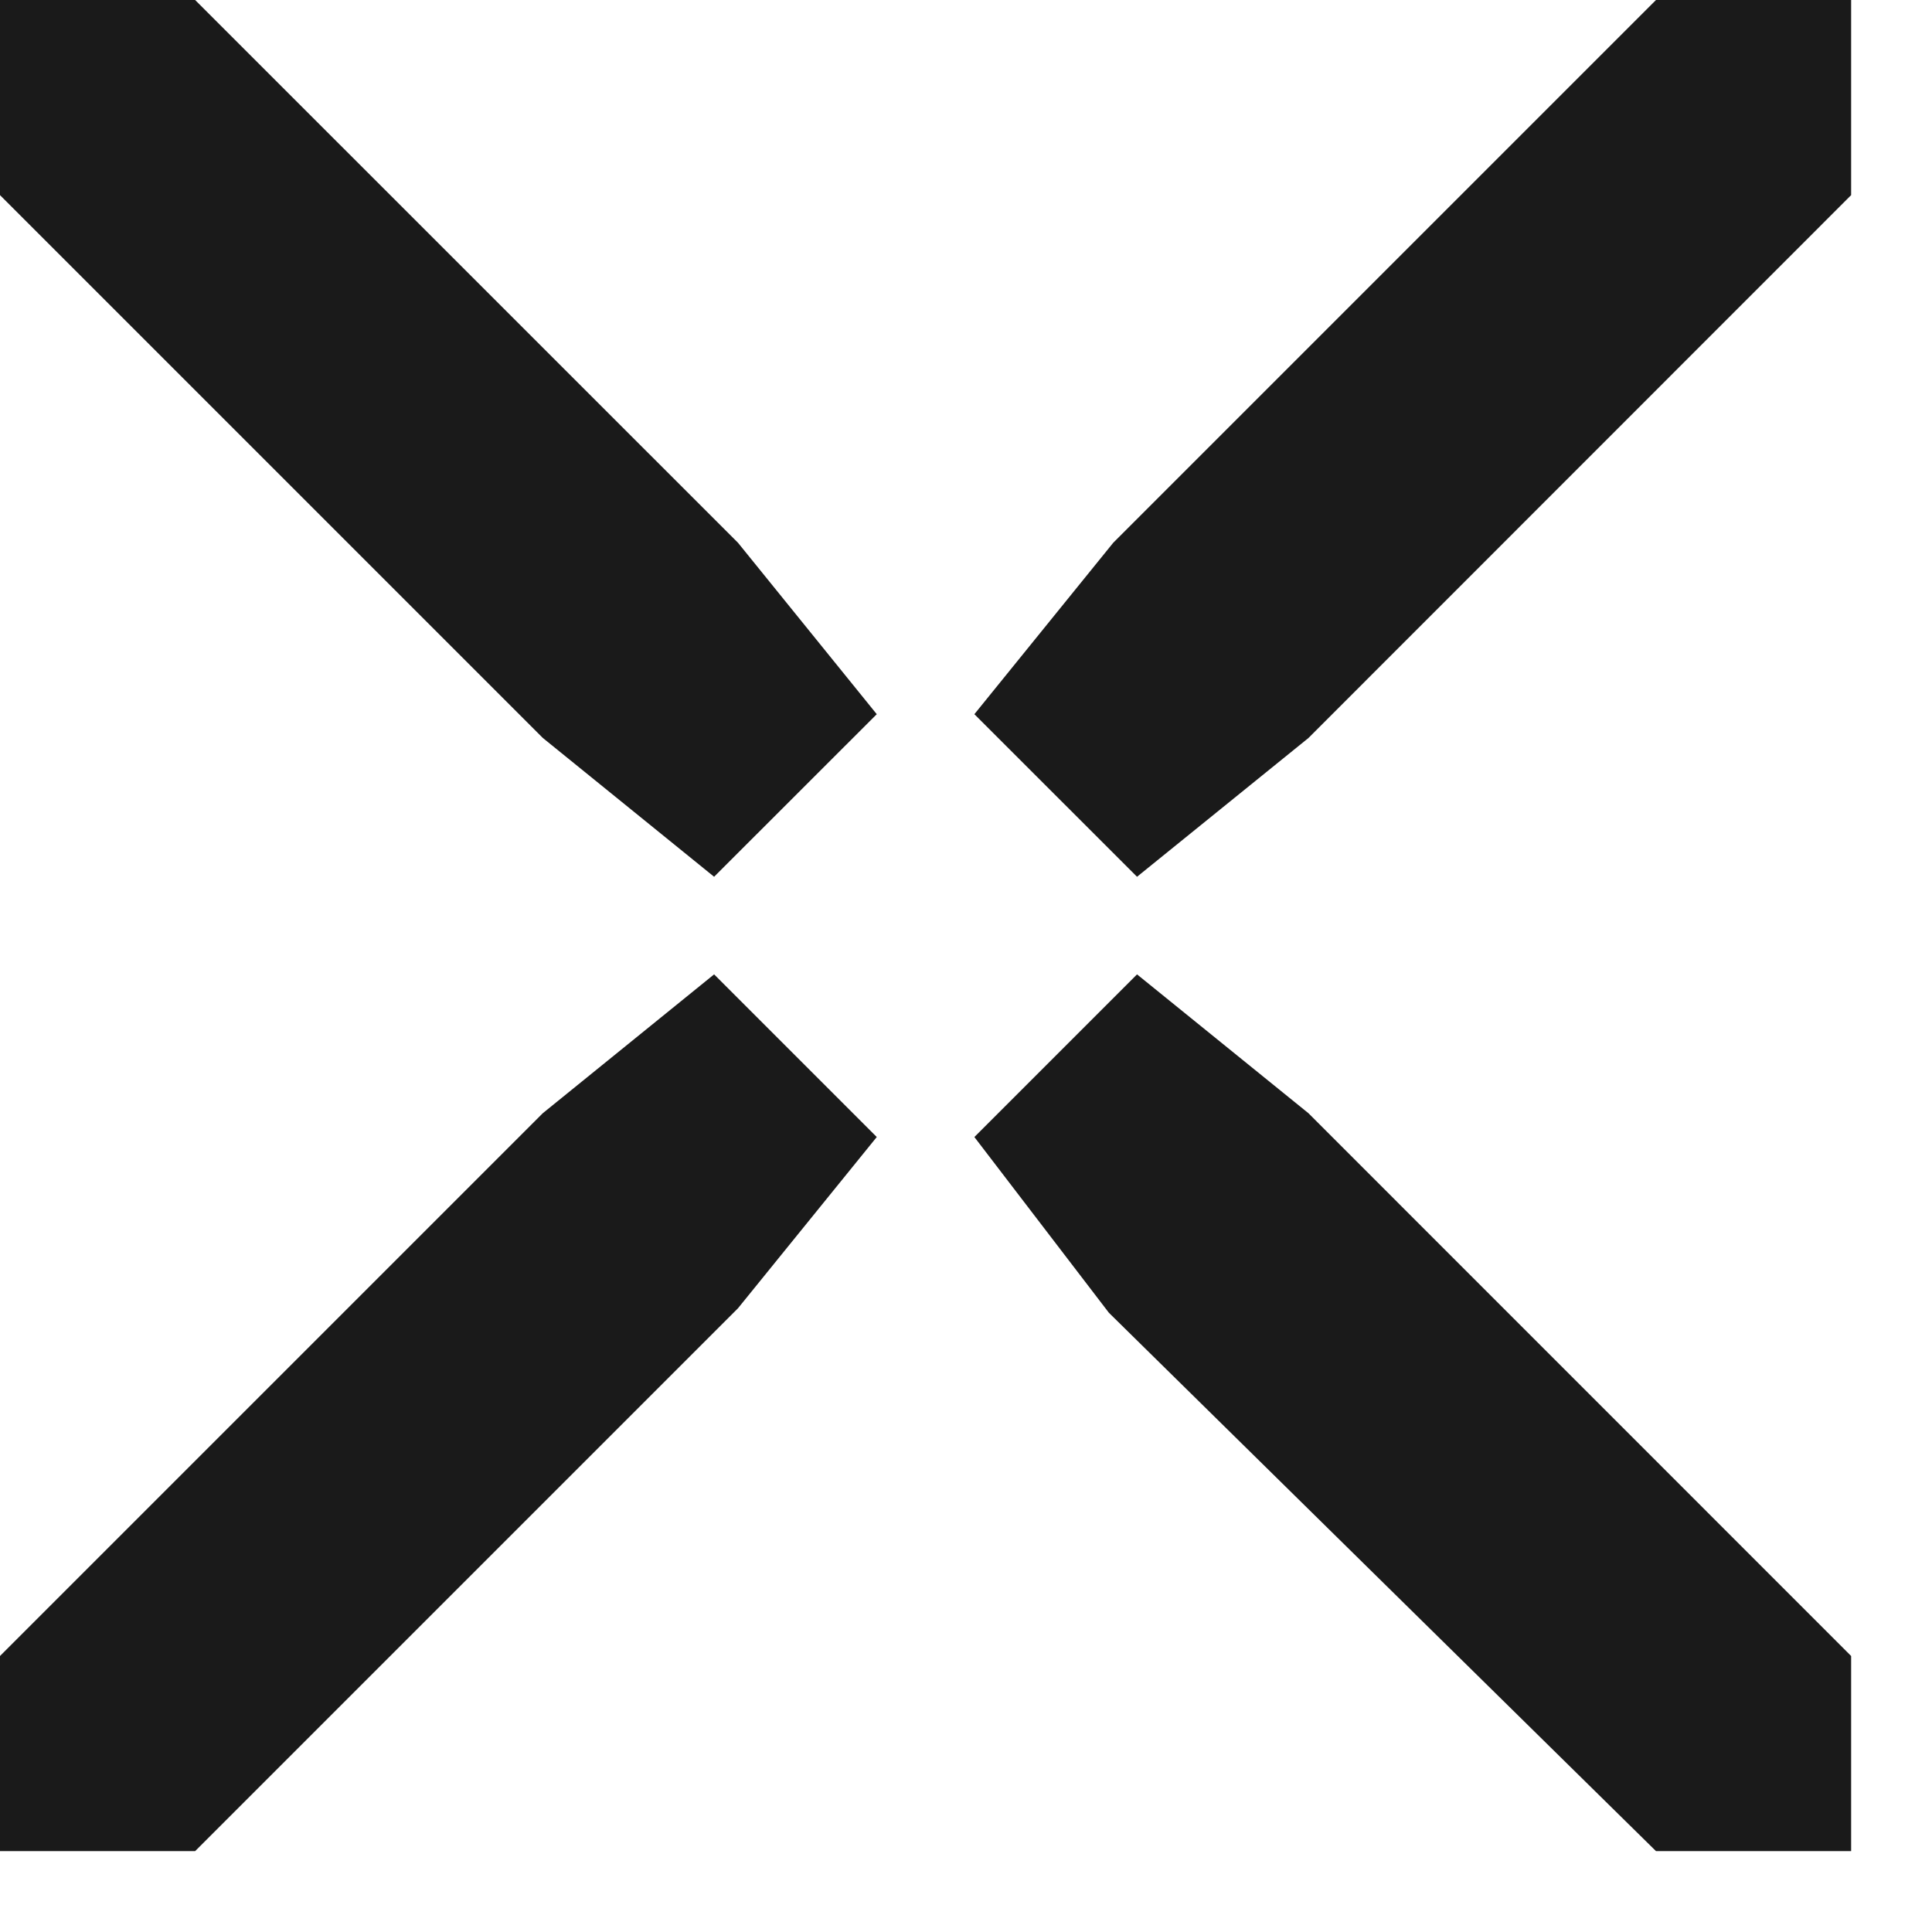
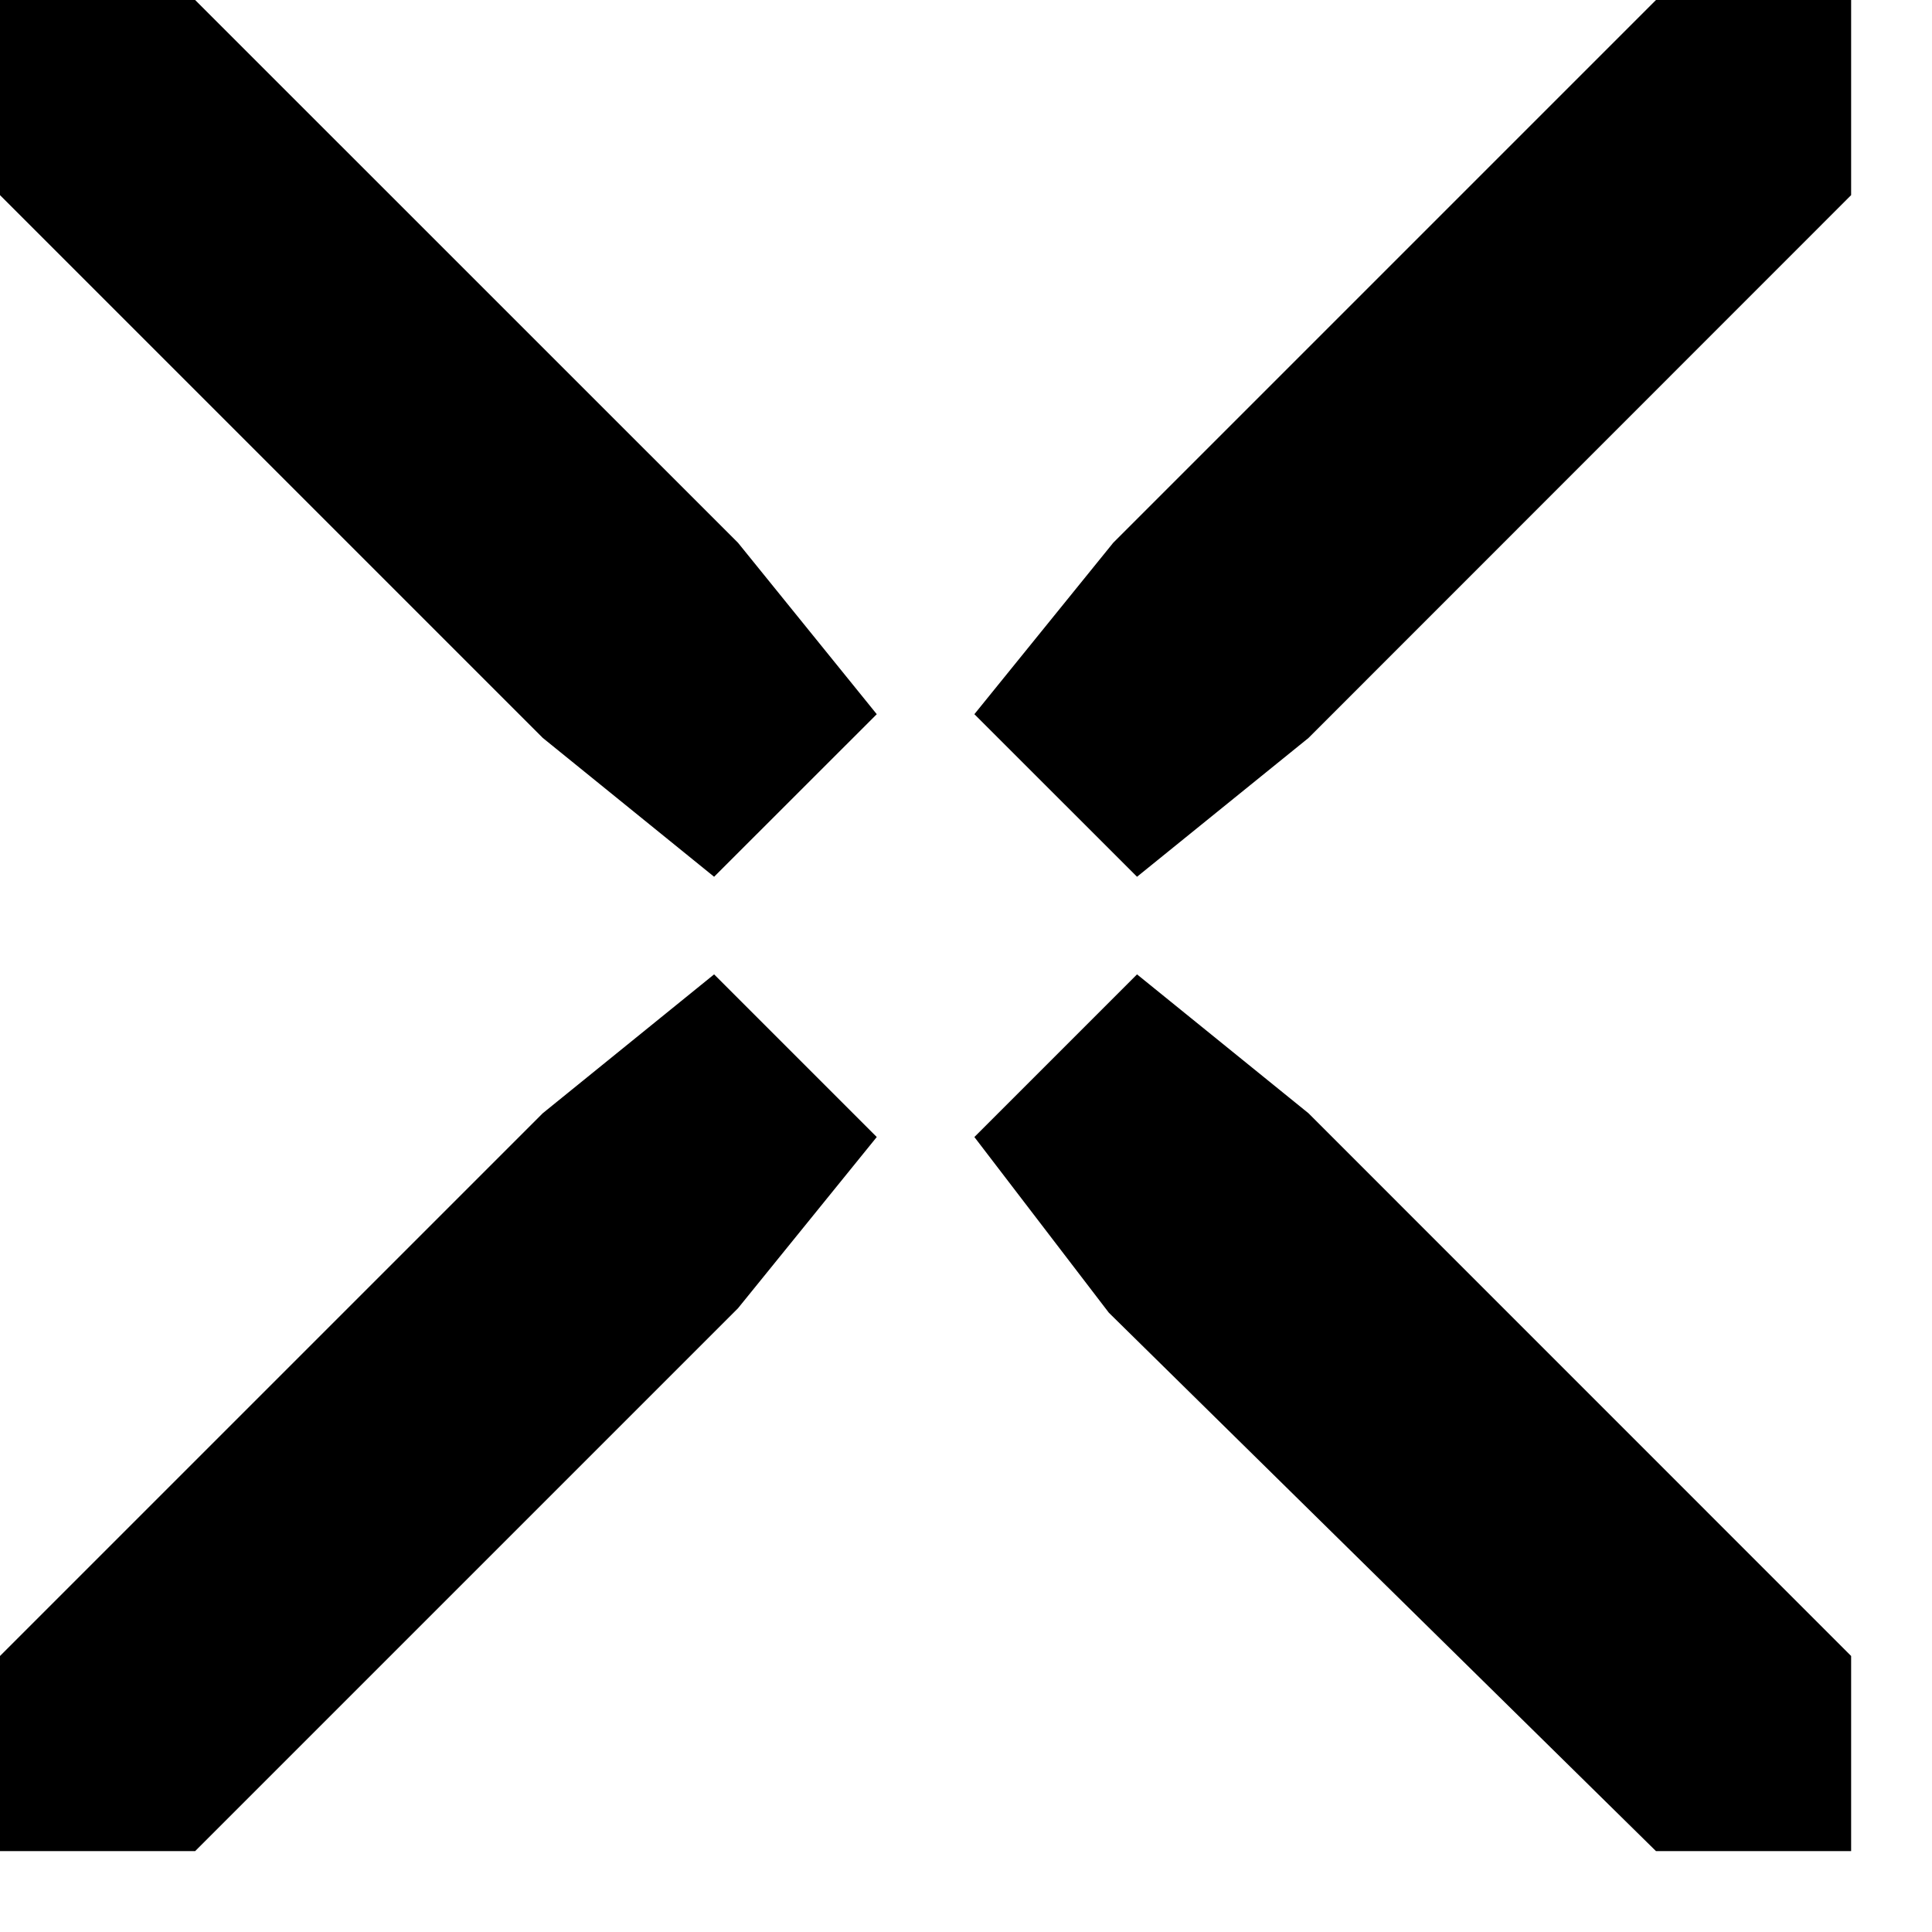
<svg xmlns="http://www.w3.org/2000/svg" width="21" height="21" viewBox="0 0 21 21">
-   <path fill="#1A1A1A" fill-rule="evenodd" d="M23,5 L17.1,10.9 L15.591,12.763 L17.359,14.53 L19.222,13.022 L25.121,7.121 L25.121,5 L23,5 Z M5,5 L5,7.121 L10.9,13.021 L12.762,14.53 L14.53,12.763 L13.022,10.9 L7.121,5 L5,5 Z M15.591,17.359 L17.053,19.269 L23,25.121 L25.121,25.121 L25.121,23 L19.222,17.1 L17.359,15.591 L15.591,17.359 Z M10.9,17.1 L5,23 L5,25.121 L7.121,25.121 L13.021,19.221 L14.53,17.359 L12.762,15.591 L10.9,17.1 Z" transform="translate(-5 -5)" />
+   <path d="M23,5 L17.1,10.9 L15.591,12.763 L17.359,14.53 L19.222,13.022 L25.121,7.121 L25.121,5 L23,5 Z M5,5 L5,7.121 L10.9,13.021 L12.762,14.53 L14.53,12.763 L13.022,10.9 L7.121,5 L5,5 Z M15.591,17.359 L17.053,19.269 L23,25.121 L25.121,25.121 L25.121,23 L19.222,17.1 L17.359,15.591 L15.591,17.359 Z M10.9,17.1 L5,23 L5,25.121 L7.121,25.121 L13.021,19.221 L14.53,17.359 L12.762,15.591 L10.9,17.1 Z" transform="translate(-5 -5)" />
</svg>
